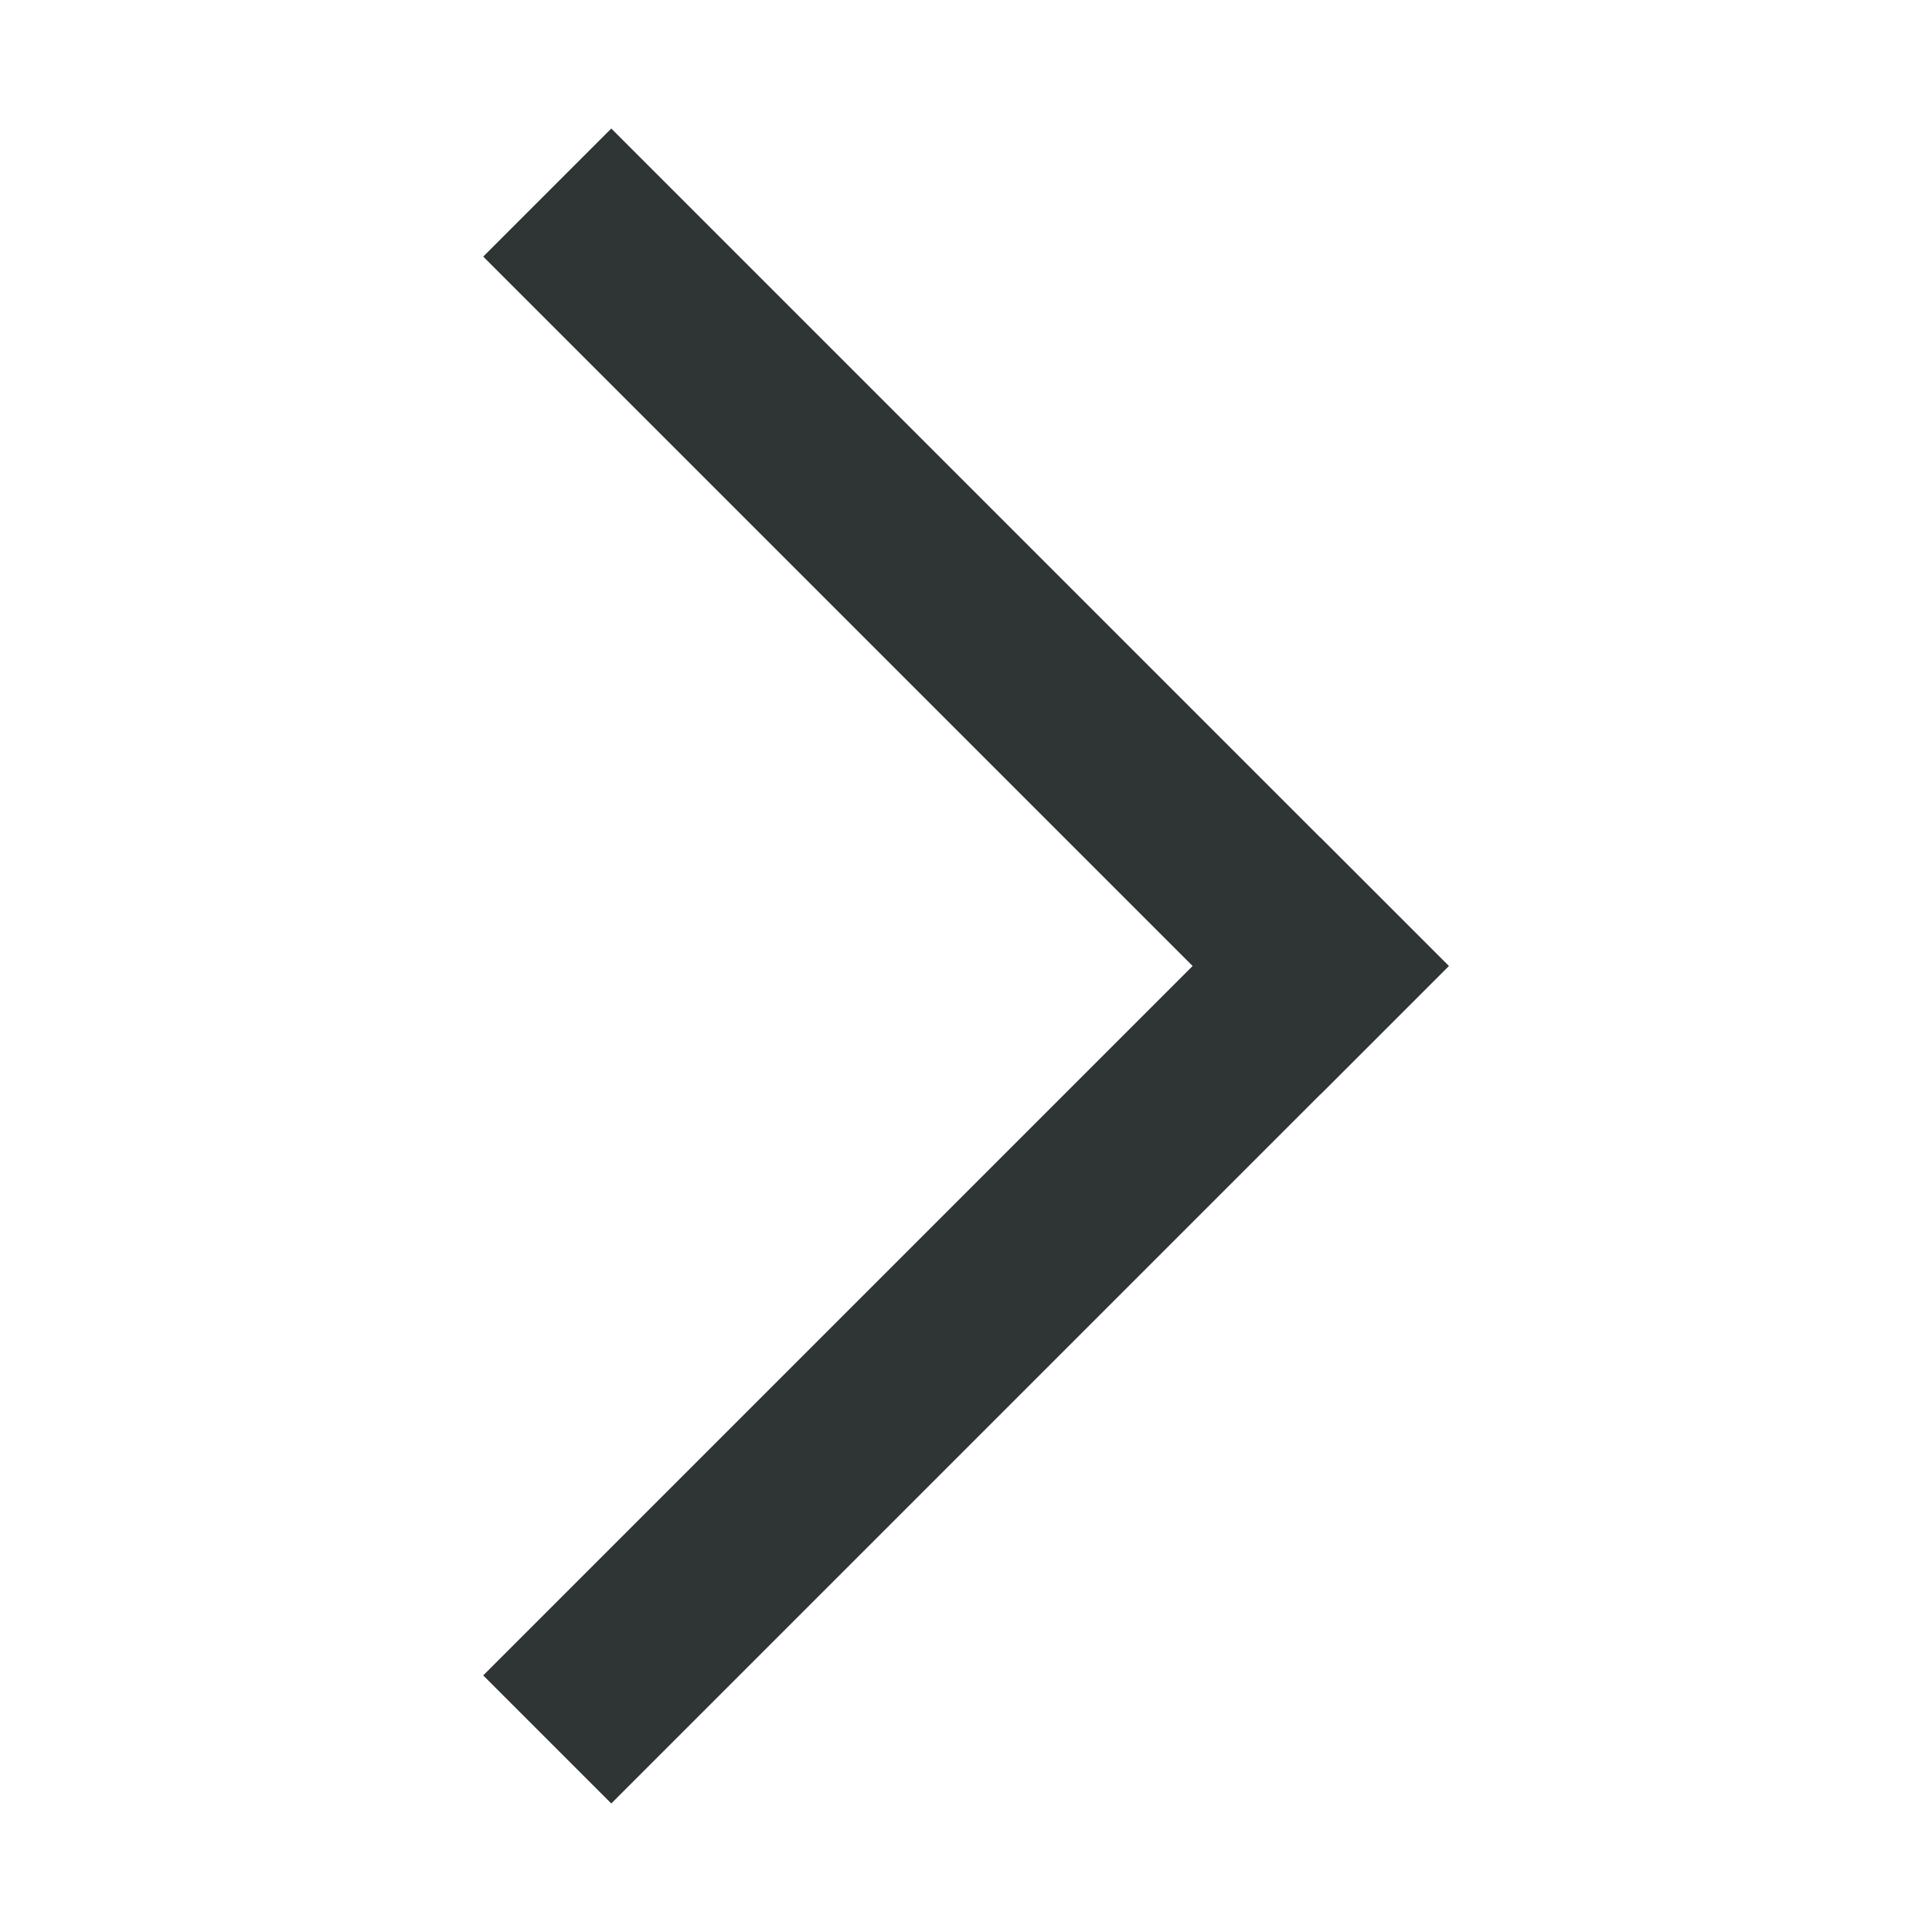
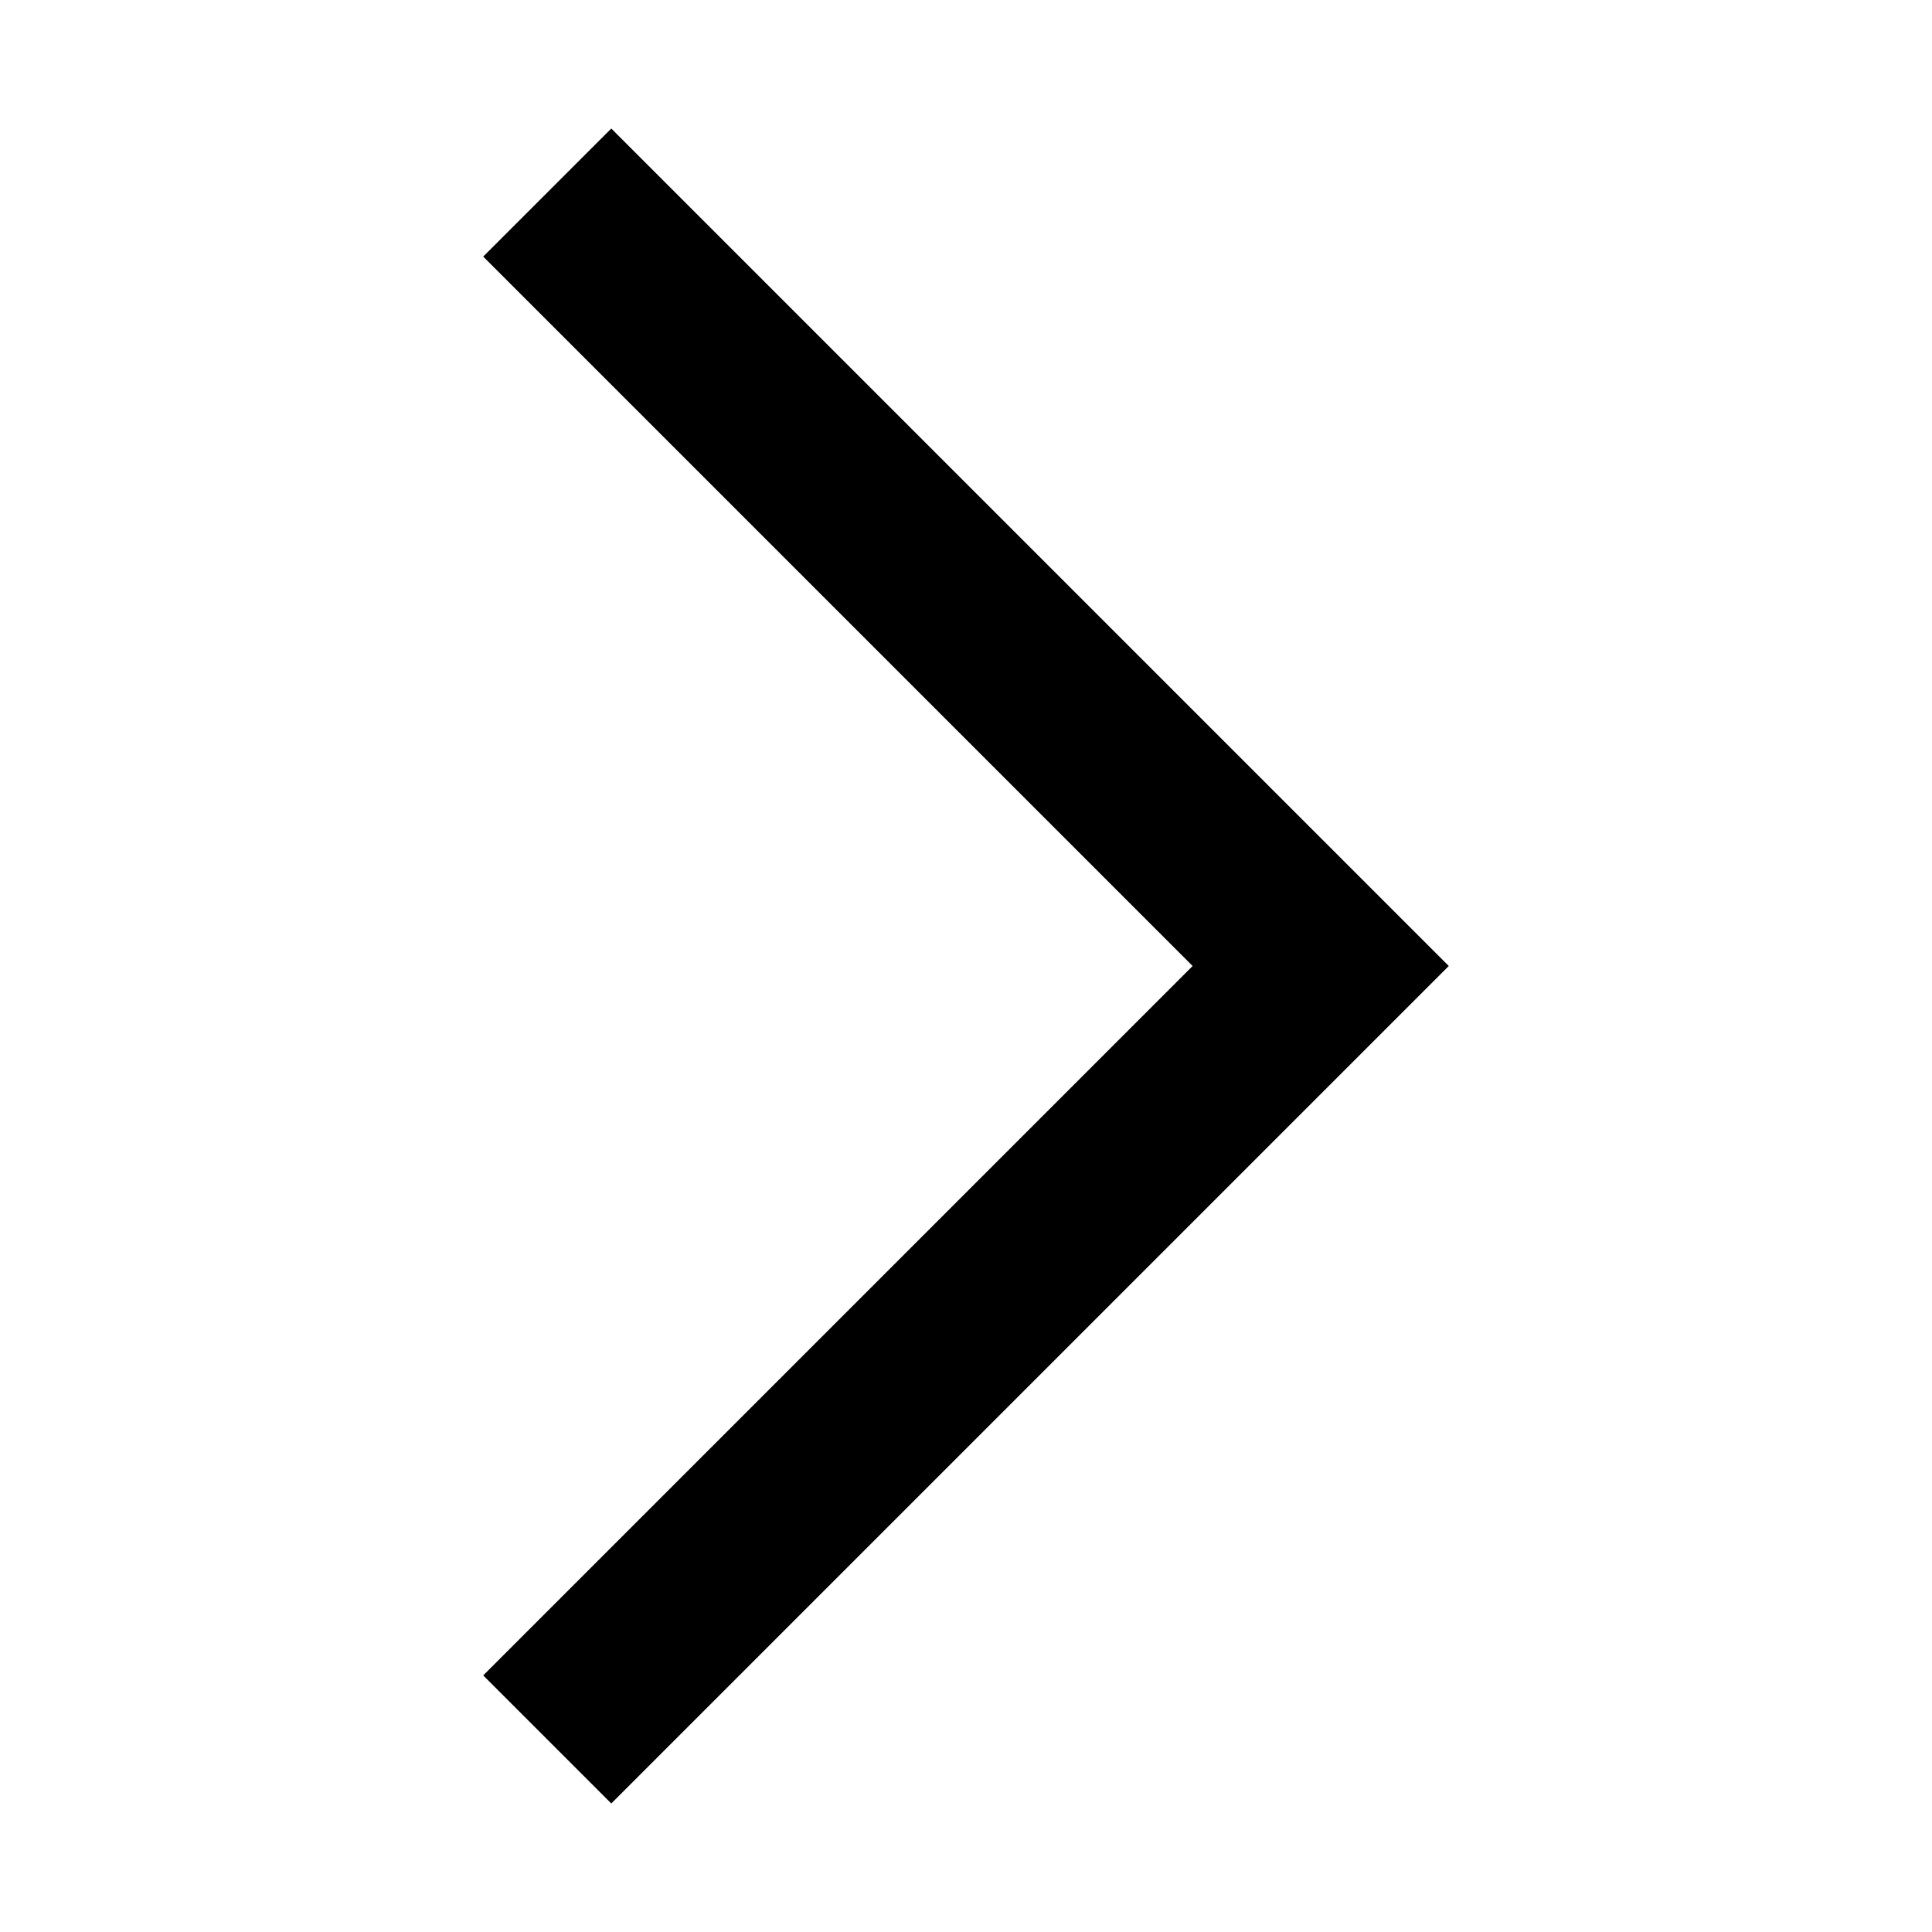
- <svg xmlns="http://www.w3.org/2000/svg" height="128px" id="Layer_1" style="enable-background:new 0 0 128 128;" version="1.1" viewBox="0 0 128 128" width="128px" xml:space="preserve">
-   <g>
-     <line style="fill:none;stroke:#2F3435;stroke-width:12;stroke-linecap:square;stroke-miterlimit:10;" x1="40.5" x2="87.5" y1="17" y2="64" />
-     <line style="fill:none;stroke:#2F3435;stroke-width:12;stroke-linecap:square;stroke-miterlimit:10;" x1="87.5" x2="40.5" y1="64" y2="111" />
-   </g>
+ <svg xmlns="http://www.w3.org/2000/svg" width="128" height="128">
+   <path fill="none" stroke="currentColor" stroke-width="12" stroke-miterlimit="10" d="M40.5 17l47 47m0 0l-47 47" stroke-linecap="square" />
</svg>
